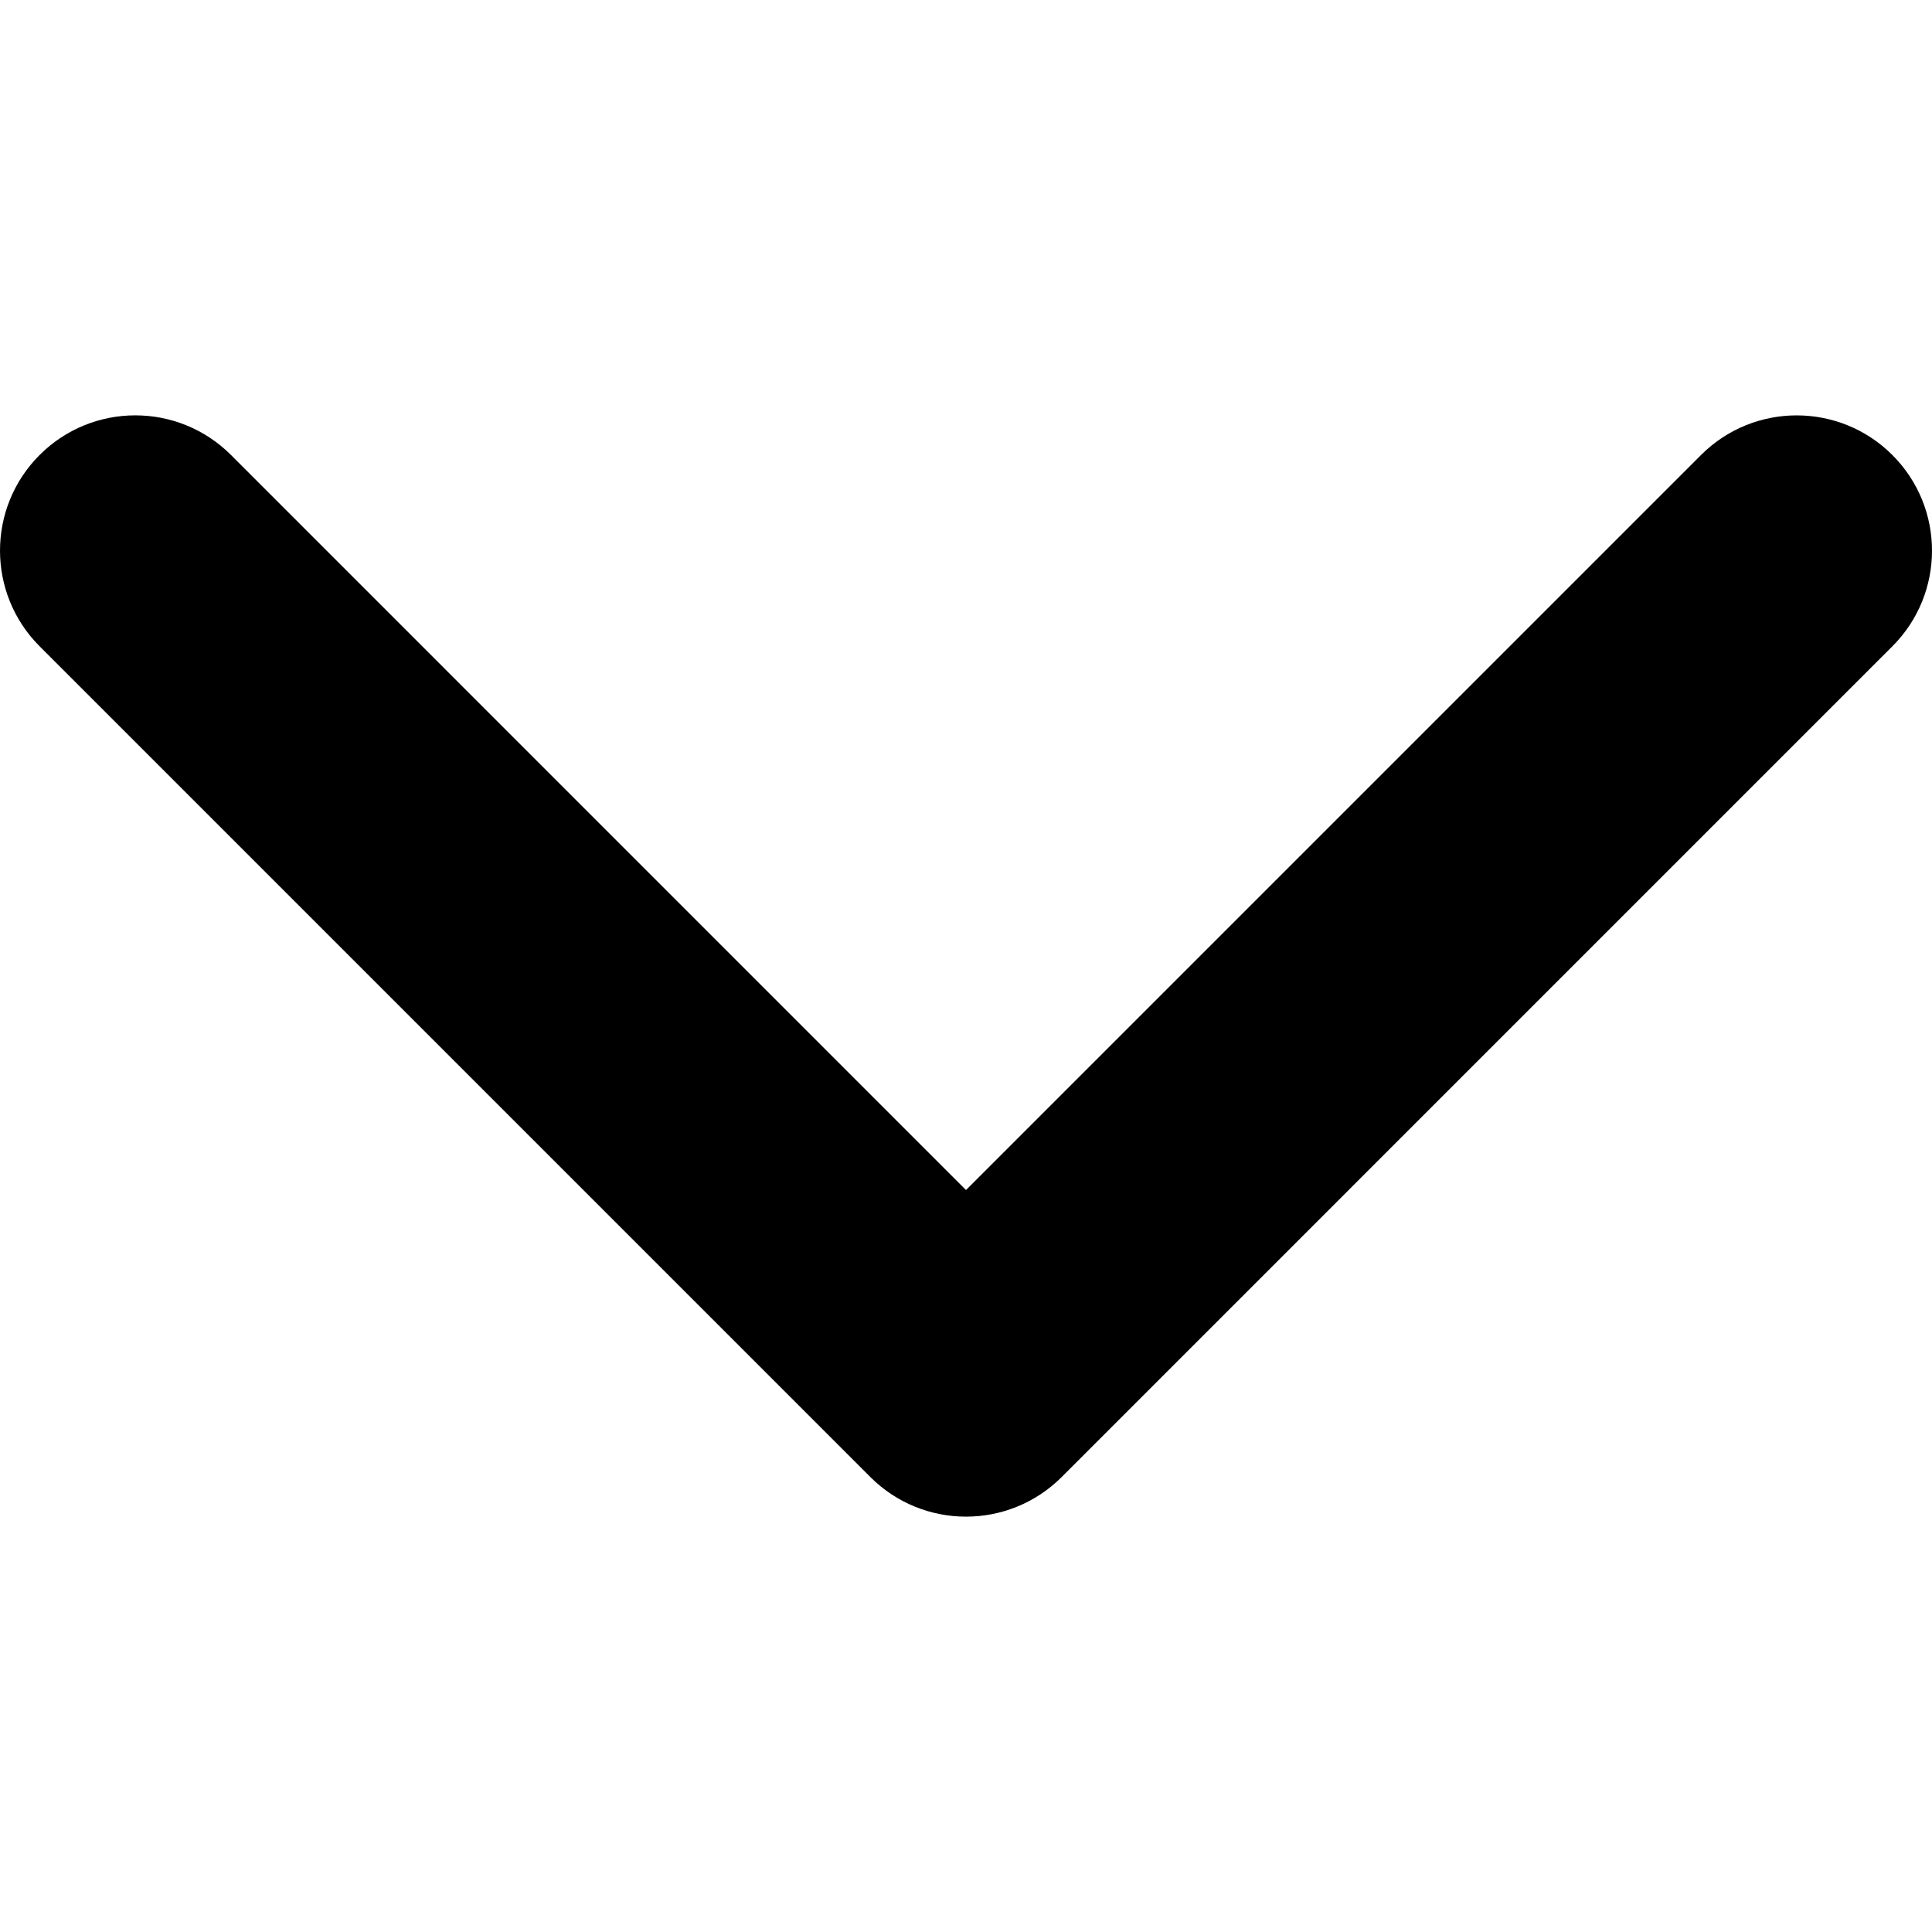
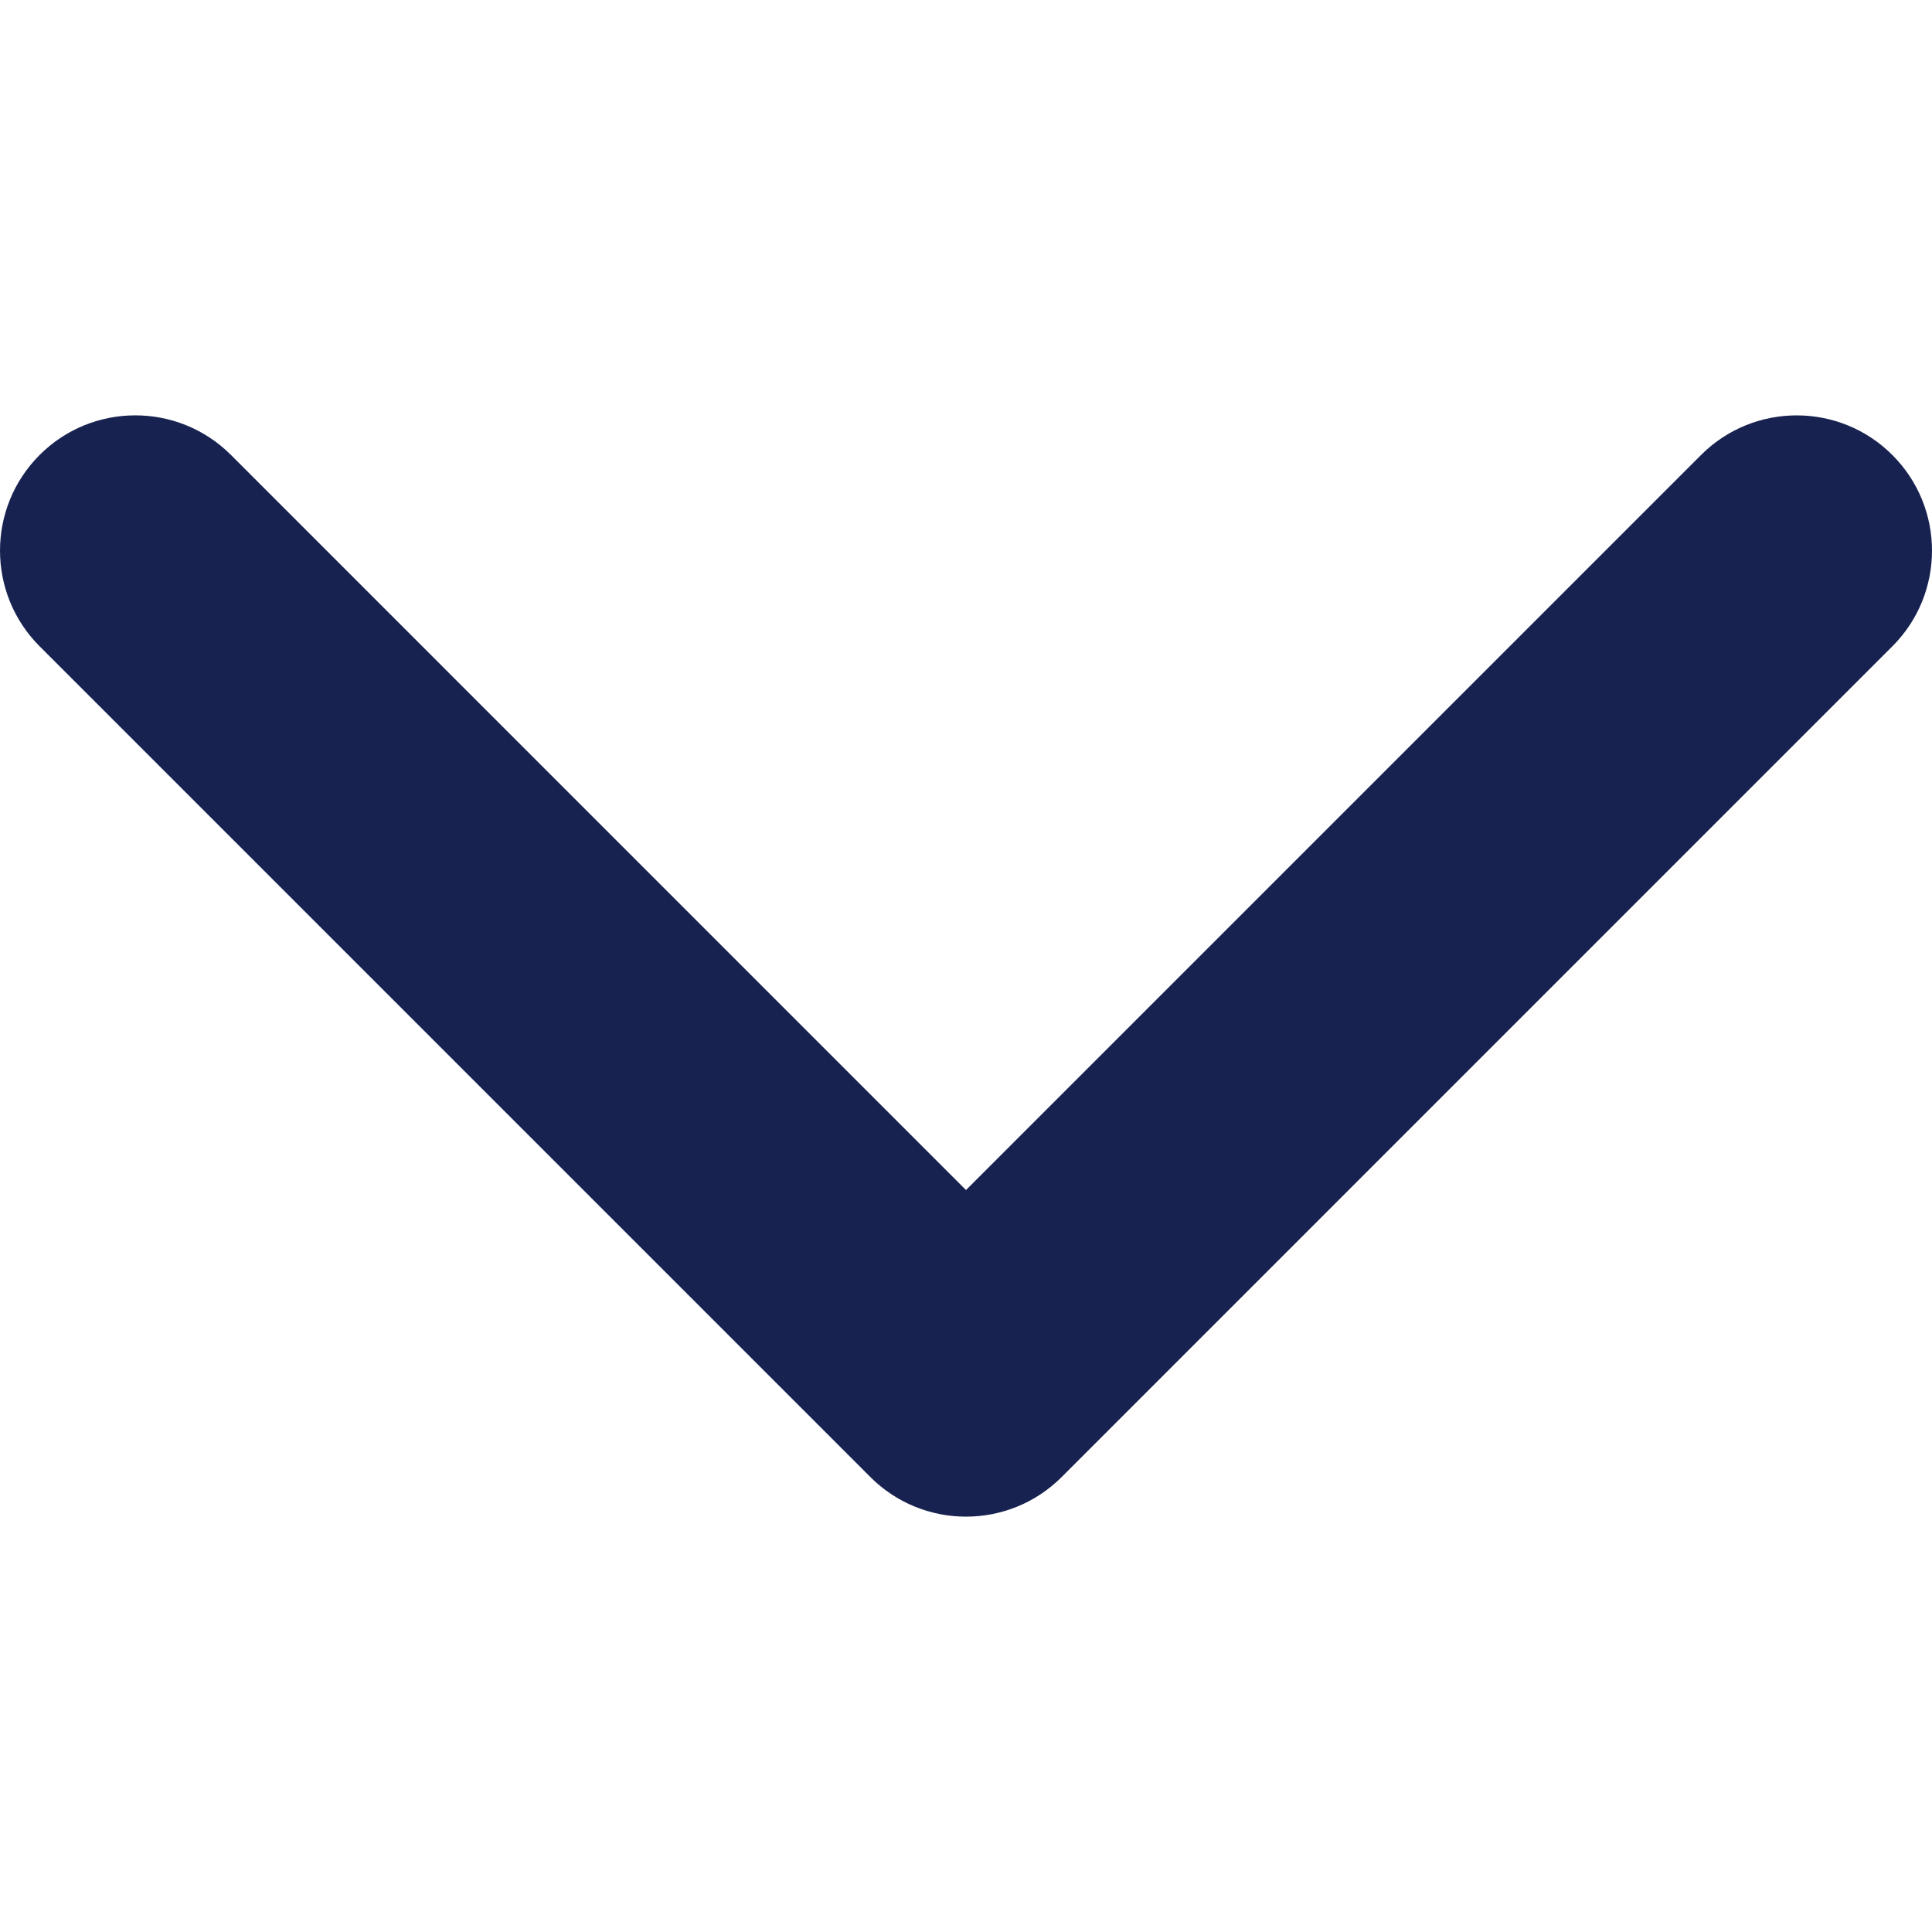
- <svg xmlns="http://www.w3.org/2000/svg" version="1.1" id="Capa_1" x="0px" y="0px" width="451.847px" height="451.847px" viewBox="0 0 451.847 451.847" style="enable-background:new 0 0 451.847 451.847;" xml:space="preserve">
+ <svg xmlns="http://www.w3.org/2000/svg" version="1.1" width="512" height="512" x="0" y="0" viewBox="0 0 451.847 451.847" style="enable-background:new 0 0 512 512" xml:space="preserve" class="">
  <g>
-     <path d="M225.923,354.706c-8.098,0-16.195-3.092-22.369-9.263L9.27,151.157c-12.359-12.359-12.359-32.397,0-44.751   c12.354-12.354,32.388-12.354,44.748,0l171.905,171.915l171.906-171.909c12.359-12.354,32.391-12.354,44.744,0   c12.365,12.354,12.365,32.392,0,44.751L248.292,345.449C242.115,351.621,234.018,354.706,225.923,354.706z" />
+     <g>
+       <path d="M225.923,354.706c-8.098,0-16.195-3.092-22.369-9.263L9.27,151.157c-12.359-12.359-12.359-32.397,0-44.751   c12.354-12.354,32.388-12.354,44.748,0l171.905,171.915l171.906-171.909c12.359-12.354,32.391-12.354,44.744,0   c12.365,12.354,12.365,32.392,0,44.751L248.292,345.449C242.115,351.621,234.018,354.706,225.923,354.706z" fill="#172250" data-original="#000000" style="" class="" />
+     </g>
+     <g>
+ </g>
+     <g>
+ </g>
+     <g>
+ </g>
+     <g>
+ </g>
+     <g>
+ </g>
+     <g>
+ </g>
+     <g>
+ </g>
+     <g>
+ </g>
+     <g>
+ </g>
+     <g>
+ </g>
+     <g>
+ </g>
+     <g>
+ </g>
+     <g>
+ </g>
+     <g>
+ </g>
+     <g>
+ </g>
  </g>
-   <g>
- </g>
-   <g>
- </g>
-   <g>
- </g>
-   <g>
- </g>
-   <g>
- </g>
-   <g>
- </g>
-   <g>
- </g>
-   <g>
- </g>
-   <g>
- </g>
-   <g>
- </g>
-   <g>
- </g>
-   <g>
- </g>
-   <g>
- </g>
-   <g>
- </g>
-   <g>
- </g>
</svg>
